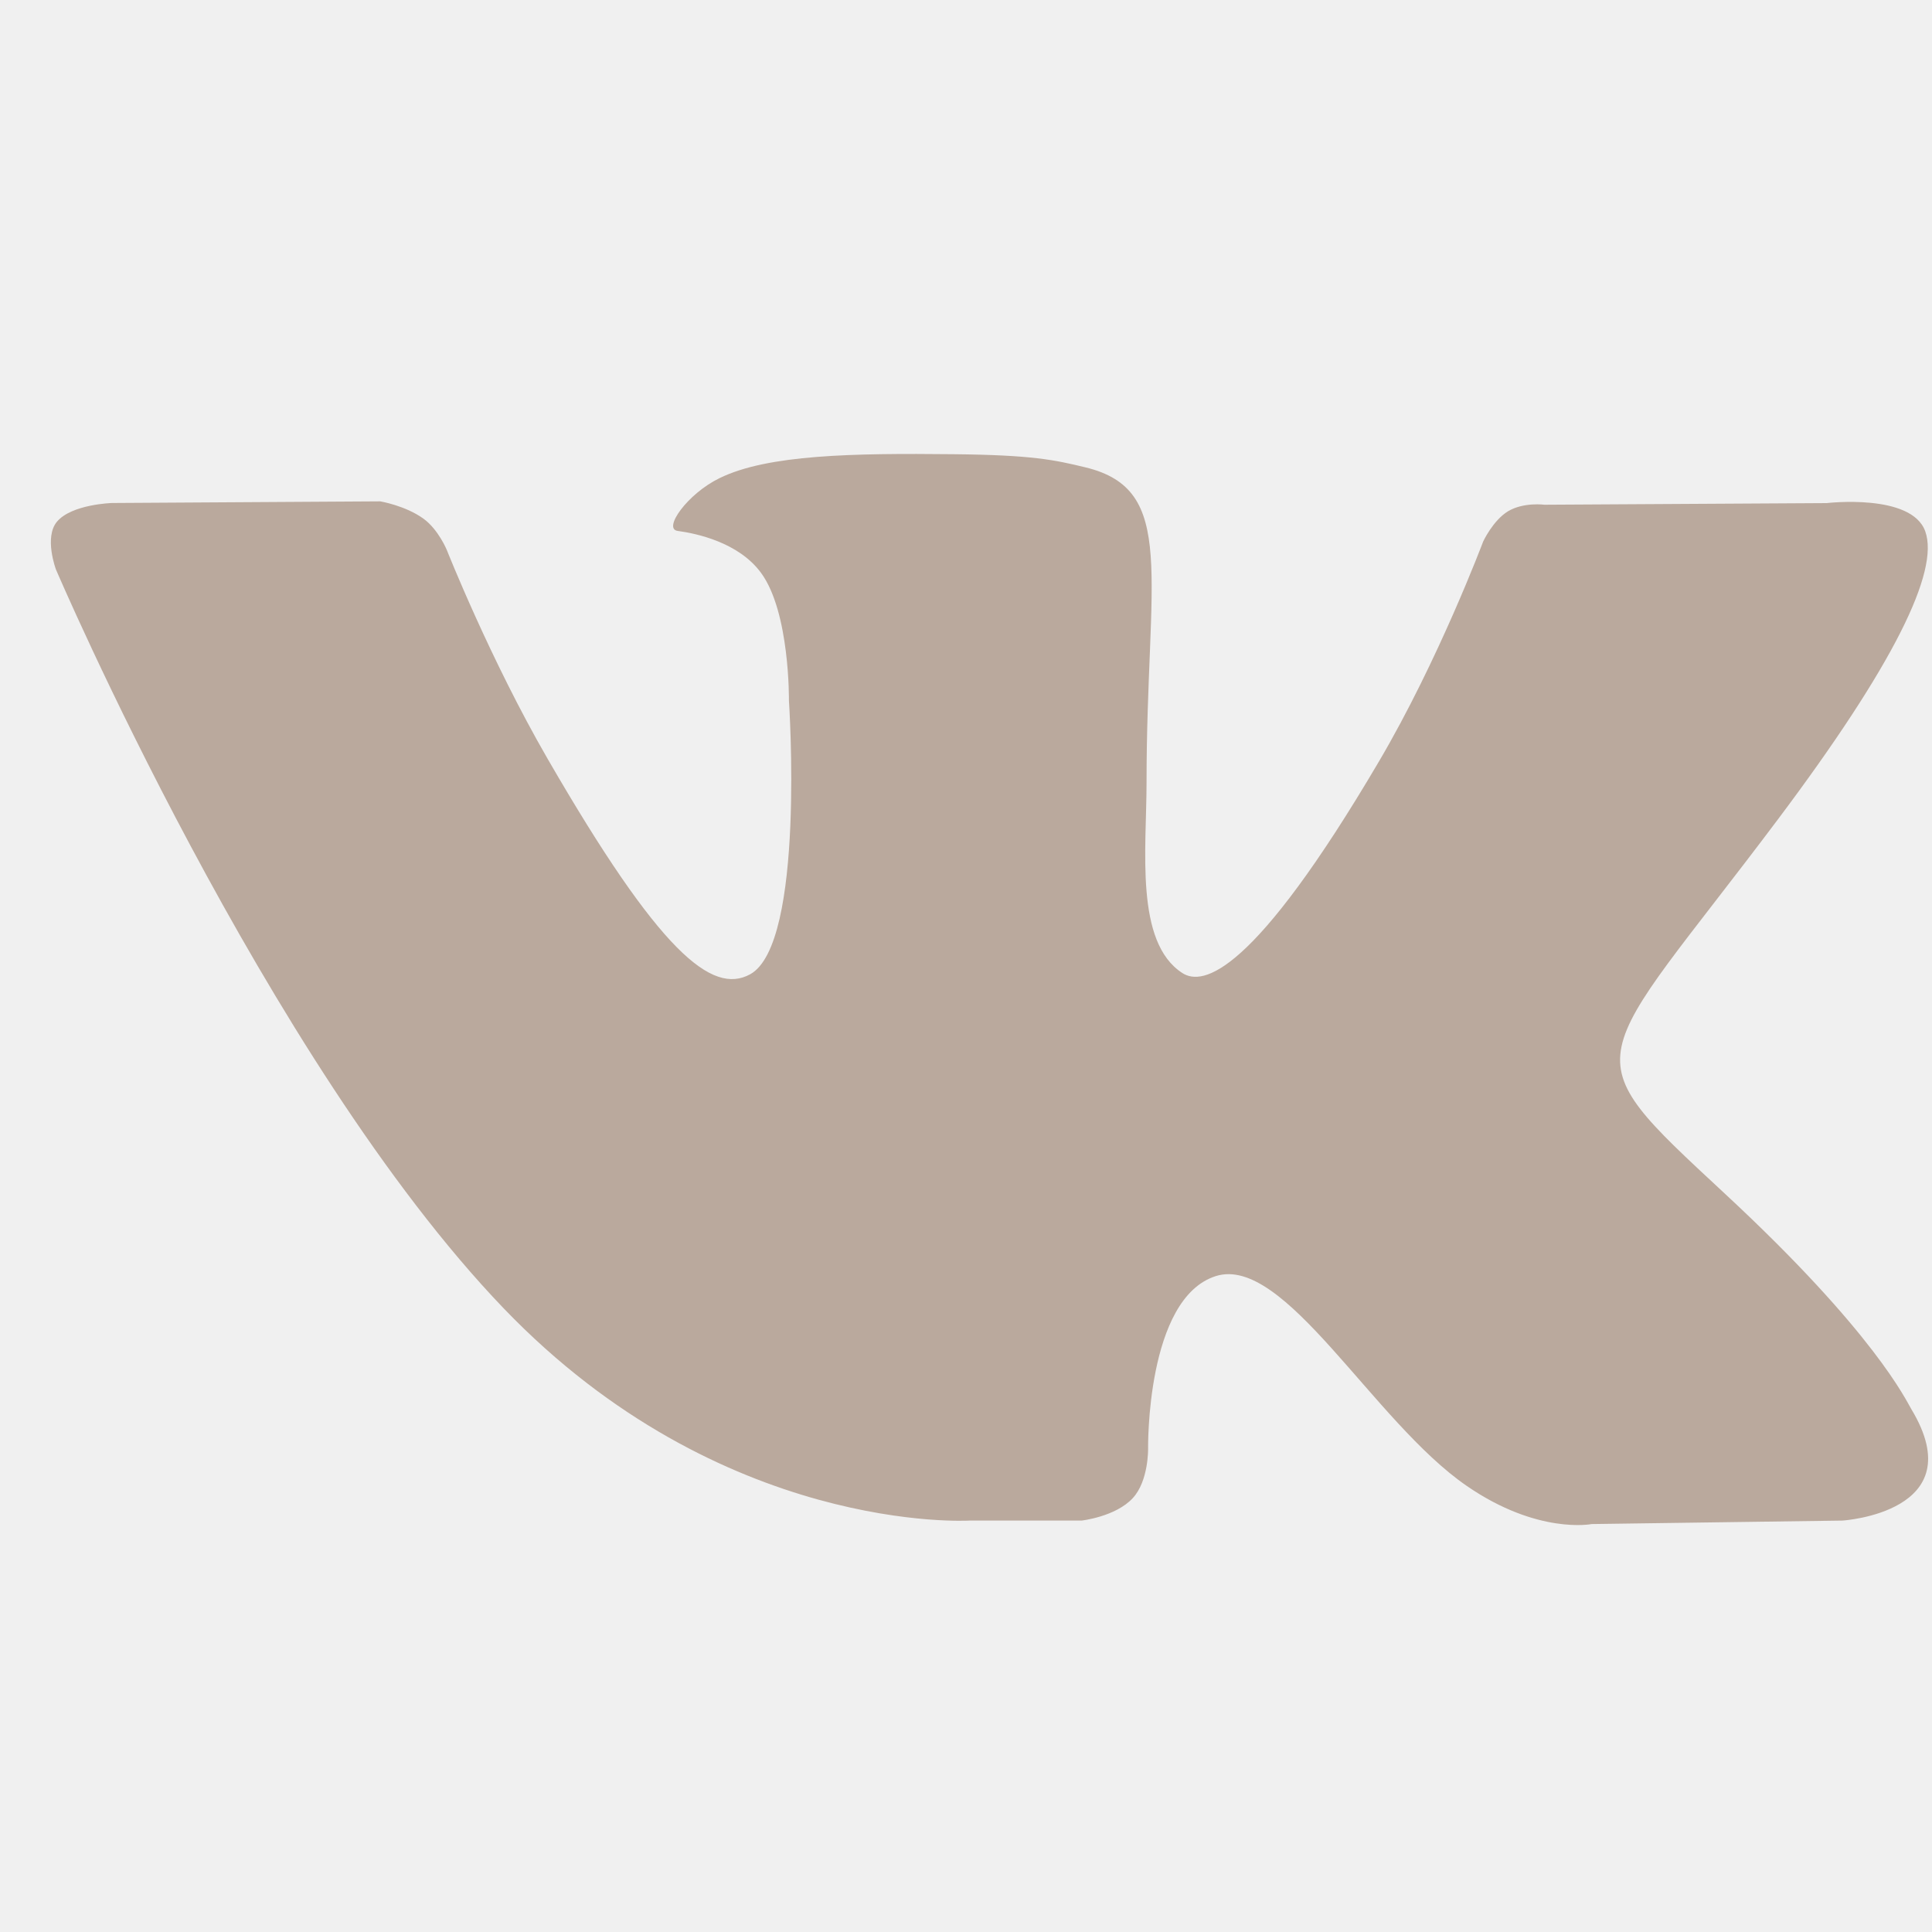
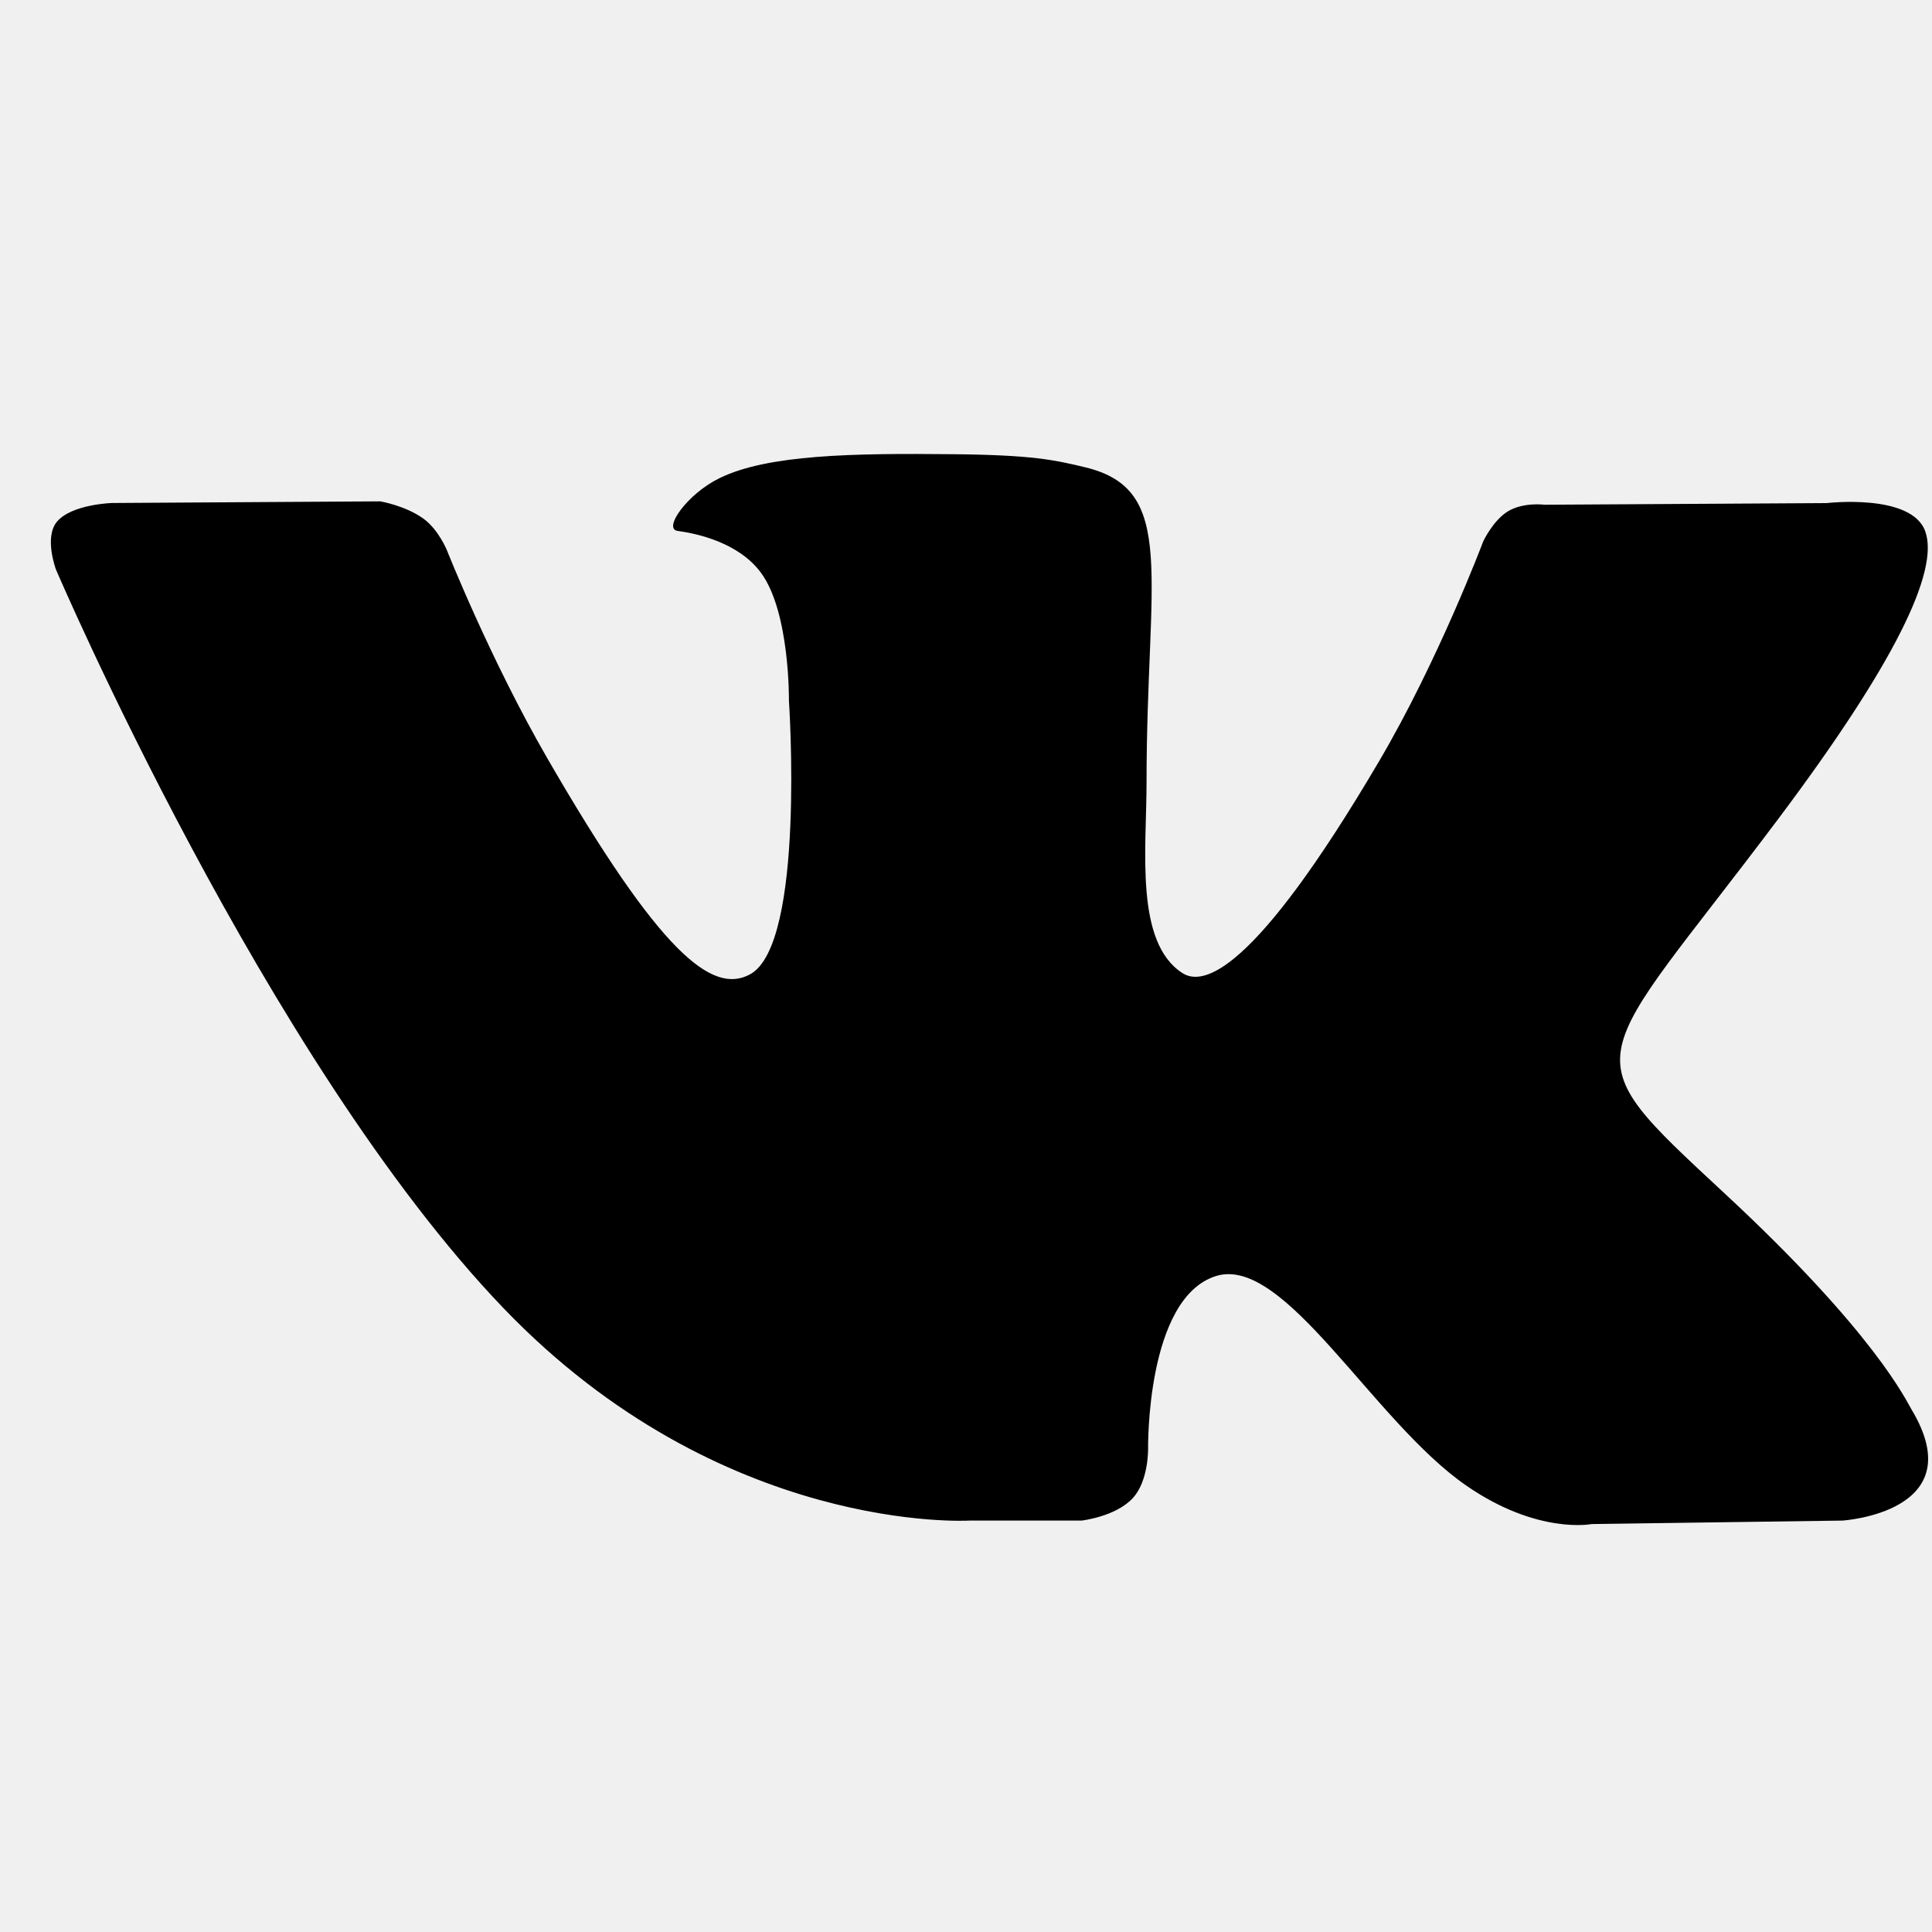
- <svg xmlns="http://www.w3.org/2000/svg" width="20" height="20" viewBox="0 0 20 20" fill="none">
+ <svg xmlns="http://www.w3.org/2000/svg" width="20" height="20" viewbox="0 0 20 20" fill="none">
  <g clip-path="url(#clip0_20_639)">
-     <path d="M10.035 15.741H11.196C11.196 15.741 11.547 15.702 11.726 15.509C11.891 15.331 11.885 14.998 11.885 14.998C11.885 14.998 11.862 13.44 12.586 13.21C13.299 12.985 14.215 14.717 15.185 15.383C15.919 15.888 16.477 15.777 16.477 15.777L19.072 15.741C19.072 15.741 20.43 15.657 19.787 14.589C19.734 14.502 19.411 13.8 17.856 12.357C16.229 10.845 16.447 11.091 18.408 8.478C19.602 6.887 20.079 5.915 19.93 5.5C19.788 5.104 18.91 5.208 18.91 5.208L15.989 5.225C15.989 5.225 15.773 5.196 15.612 5.292C15.455 5.387 15.354 5.605 15.354 5.605C15.354 5.605 14.891 6.837 14.274 7.884C12.973 10.094 12.452 10.21 12.24 10.073C11.745 9.754 11.869 8.788 11.869 8.103C11.869 5.961 12.194 5.069 11.236 4.838C10.918 4.761 10.685 4.71 9.872 4.702C8.83 4.691 7.947 4.705 7.448 4.95C7.115 5.112 6.859 5.475 7.015 5.496C7.209 5.522 7.646 5.614 7.878 5.93C8.178 6.337 8.167 7.253 8.167 7.253C8.167 7.253 8.339 9.773 7.765 10.086C7.37 10.301 6.83 9.863 5.67 7.857C5.076 6.831 4.626 5.695 4.626 5.695C4.626 5.695 4.54 5.484 4.386 5.371C4.199 5.234 3.936 5.19 3.936 5.19L1.16 5.207C1.16 5.207 0.743 5.219 0.59 5.4C0.454 5.562 0.579 5.895 0.579 5.895C0.579 5.895 2.753 10.98 5.214 13.544C7.472 15.895 10.035 15.741 10.035 15.741Z" fill="#BAA99D" />
+     <path d="M10.035 15.741H11.196C11.196 15.741 11.547 15.702 11.726 15.509C11.891 15.331 11.885 14.998 11.885 14.998C11.885 14.998 11.862 13.44 12.586 13.21C13.299 12.985 14.215 14.717 15.185 15.383C15.919 15.888 16.477 15.777 16.477 15.777L19.072 15.741C19.072 15.741 20.43 15.657 19.787 14.589C19.734 14.502 19.411 13.8 17.856 12.357C16.229 10.845 16.447 11.091 18.408 8.478C19.602 6.887 20.079 5.915 19.93 5.5C19.788 5.104 18.91 5.208 18.91 5.208L15.989 5.225C15.989 5.225 15.773 5.196 15.612 5.292C15.455 5.387 15.354 5.605 15.354 5.605C15.354 5.605 14.891 6.837 14.274 7.884C12.973 10.094 12.452 10.21 12.24 10.073C11.745 9.754 11.869 8.788 11.869 8.103C11.869 5.961 12.194 5.069 11.236 4.838C10.918 4.761 10.685 4.71 9.872 4.702C8.83 4.691 7.947 4.705 7.448 4.95C7.115 5.112 6.859 5.475 7.015 5.496C7.209 5.522 7.646 5.614 7.878 5.93C8.178 6.337 8.167 7.253 8.167 7.253C8.167 7.253 8.339 9.773 7.765 10.086C7.37 10.301 6.83 9.863 5.67 7.857C5.076 6.831 4.626 5.695 4.626 5.695C4.626 5.695 4.54 5.484 4.386 5.371C4.199 5.234 3.936 5.19 3.936 5.19L1.16 5.207C1.16 5.207 0.743 5.219 0.59 5.4C0.454 5.562 0.579 5.895 0.579 5.895C0.579 5.895 2.753 10.98 5.214 13.544C7.472 15.895 10.035 15.741 10.035 15.741Z" fill="#000" />
  </g>
  <defs>
    <clipPath id="clip0_20_639">
      <rect width="19.433" height="19.433" fill="white" transform="translate(0.526367 0.526367)" />
    </clipPath>
  </defs>
</svg>
